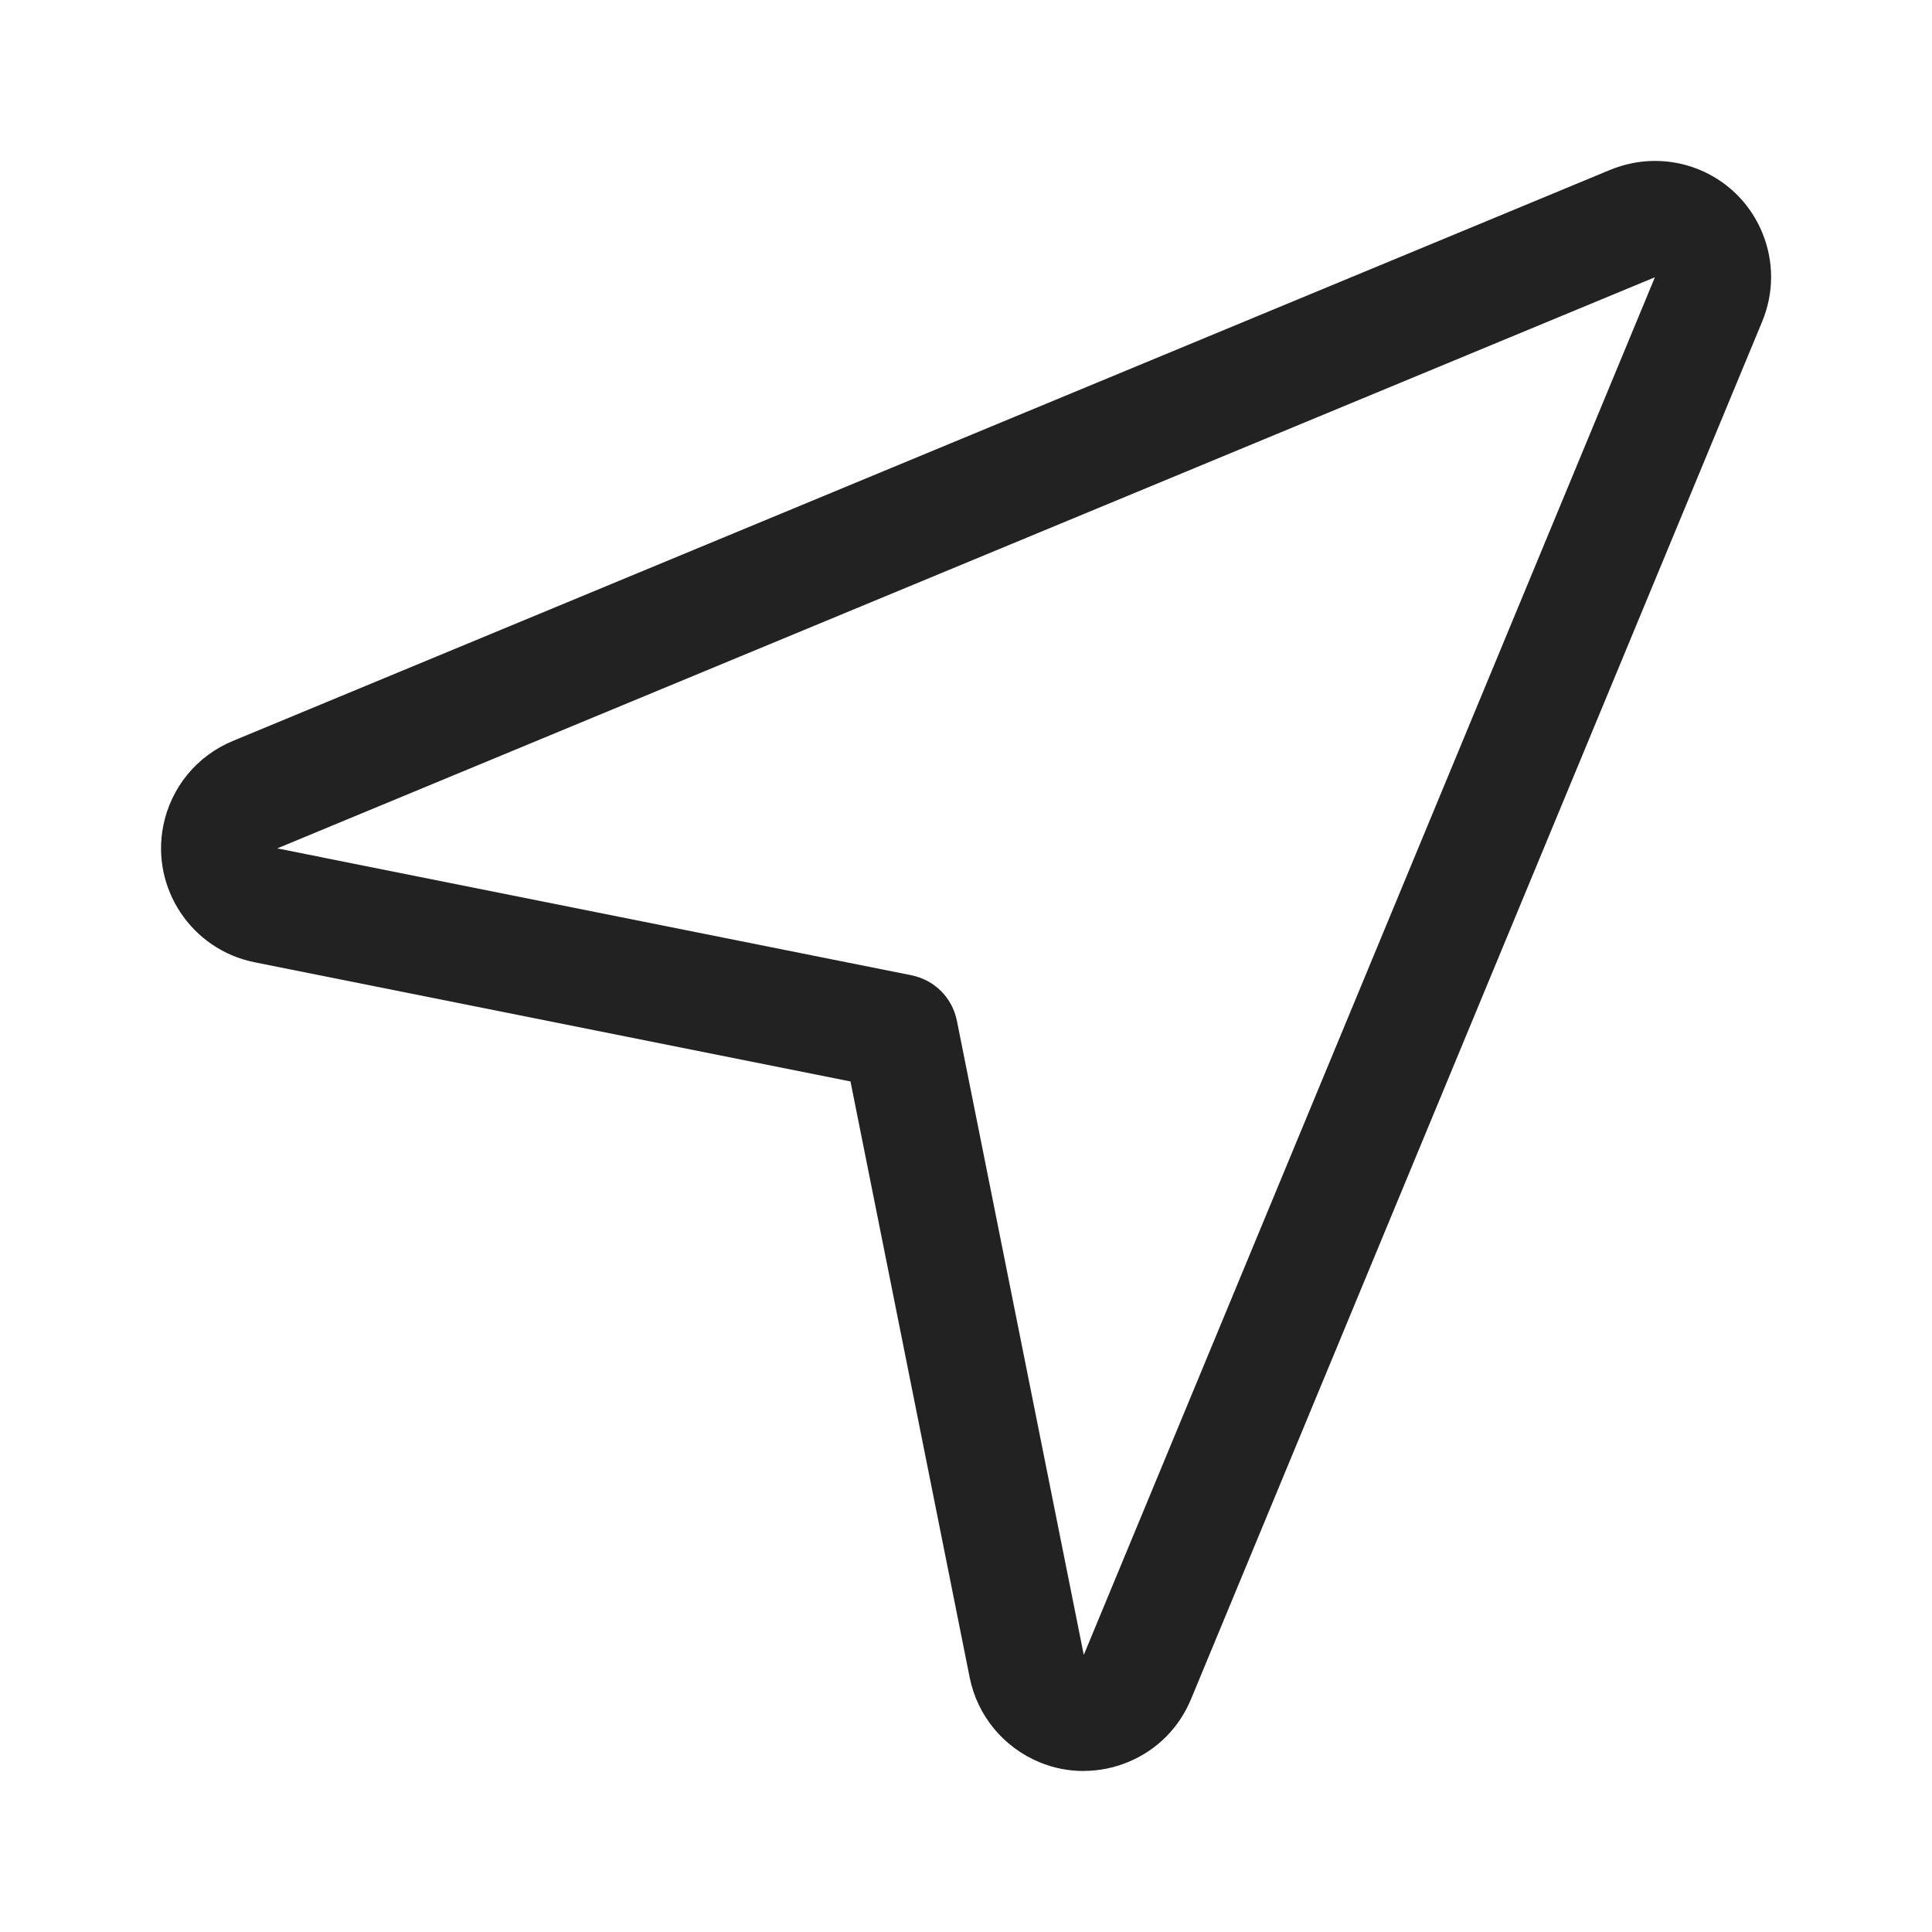
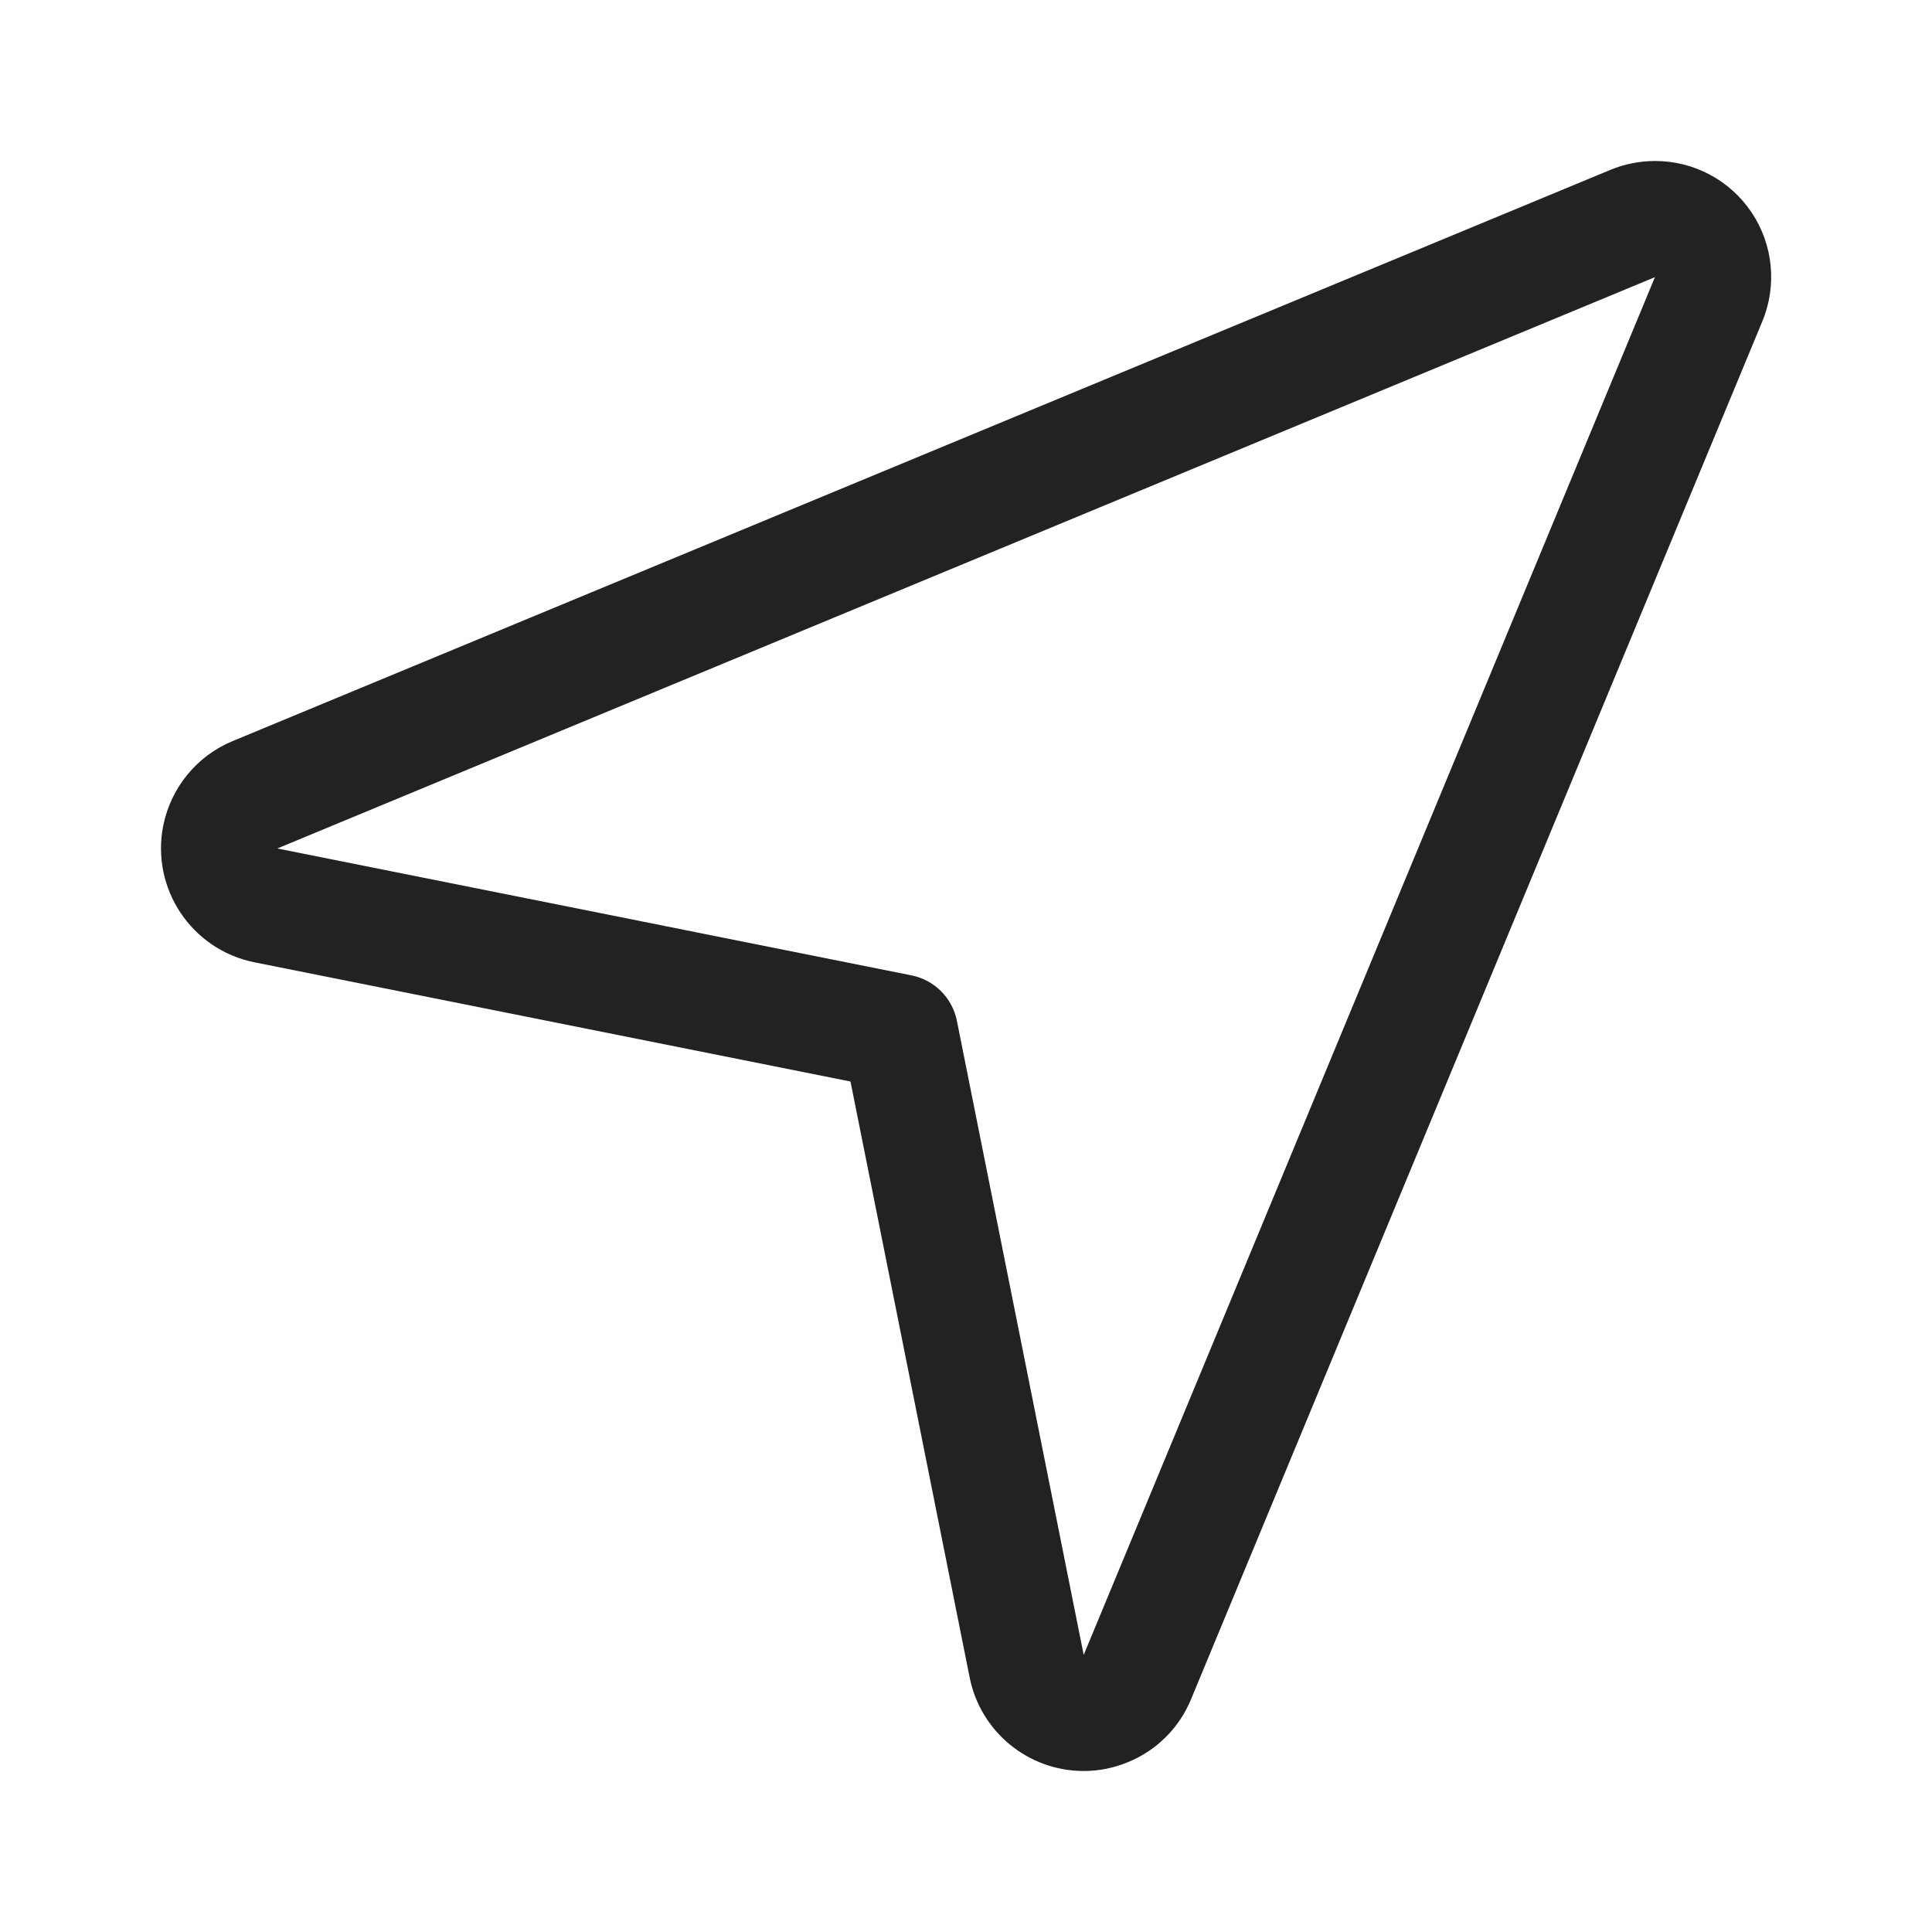
- <svg xmlns="http://www.w3.org/2000/svg" fill="none" height="24" viewBox="0 0 24 24" width="24">
-   <path clip-rule="evenodd" d="m13.461 22c-.19 0-.376-.037-.553-.111-.444-.186-.767-.577-.862-1.049l-1.481-7.406-7.405-1.481c-.78-.157-1.288-.919-1.131-1.699.095-.472.417-.865.862-1.049l17.114-7.096c.177-.072.363-.11.552-.11.587 0 1.11.349 1.334.89.147.356.147.748 0 1.104l-7.096 17.115c-.148.357-.425.634-.782.781-.177.073-.362.11-.551.11zm-10.017-11.461 7.877 1.576c.287.057.509.279.566.566l1.576 7.877 7.095-17.114z" fill="#222" fill-rule="evenodd" />
+ <svg xmlns="http://www.w3.org/2000/svg" width="24" height="24" fill="none">
+   <path fill="#222" fill-rule="evenodd" d="M13.461 22a1.445 1.445 0 0 1-1.415-1.159l-1.481-7.406-7.405-1.481a1.445 1.445 0 0 1-1.132-1.699c.096-.472.417-.865.862-1.049L20.005 2.11q.266-.109.552-.11a1.44 1.44 0 0 1 1.334 1.995L14.795 21.11a1.43 1.43 0 0 1-.783.78q-.266.11-.55.11M3.445 10.54l7.876 1.576a.72.72 0 0 1 .566.565l1.575 7.877 7.096-17.115z" clip-rule="evenodd" />
</svg>
